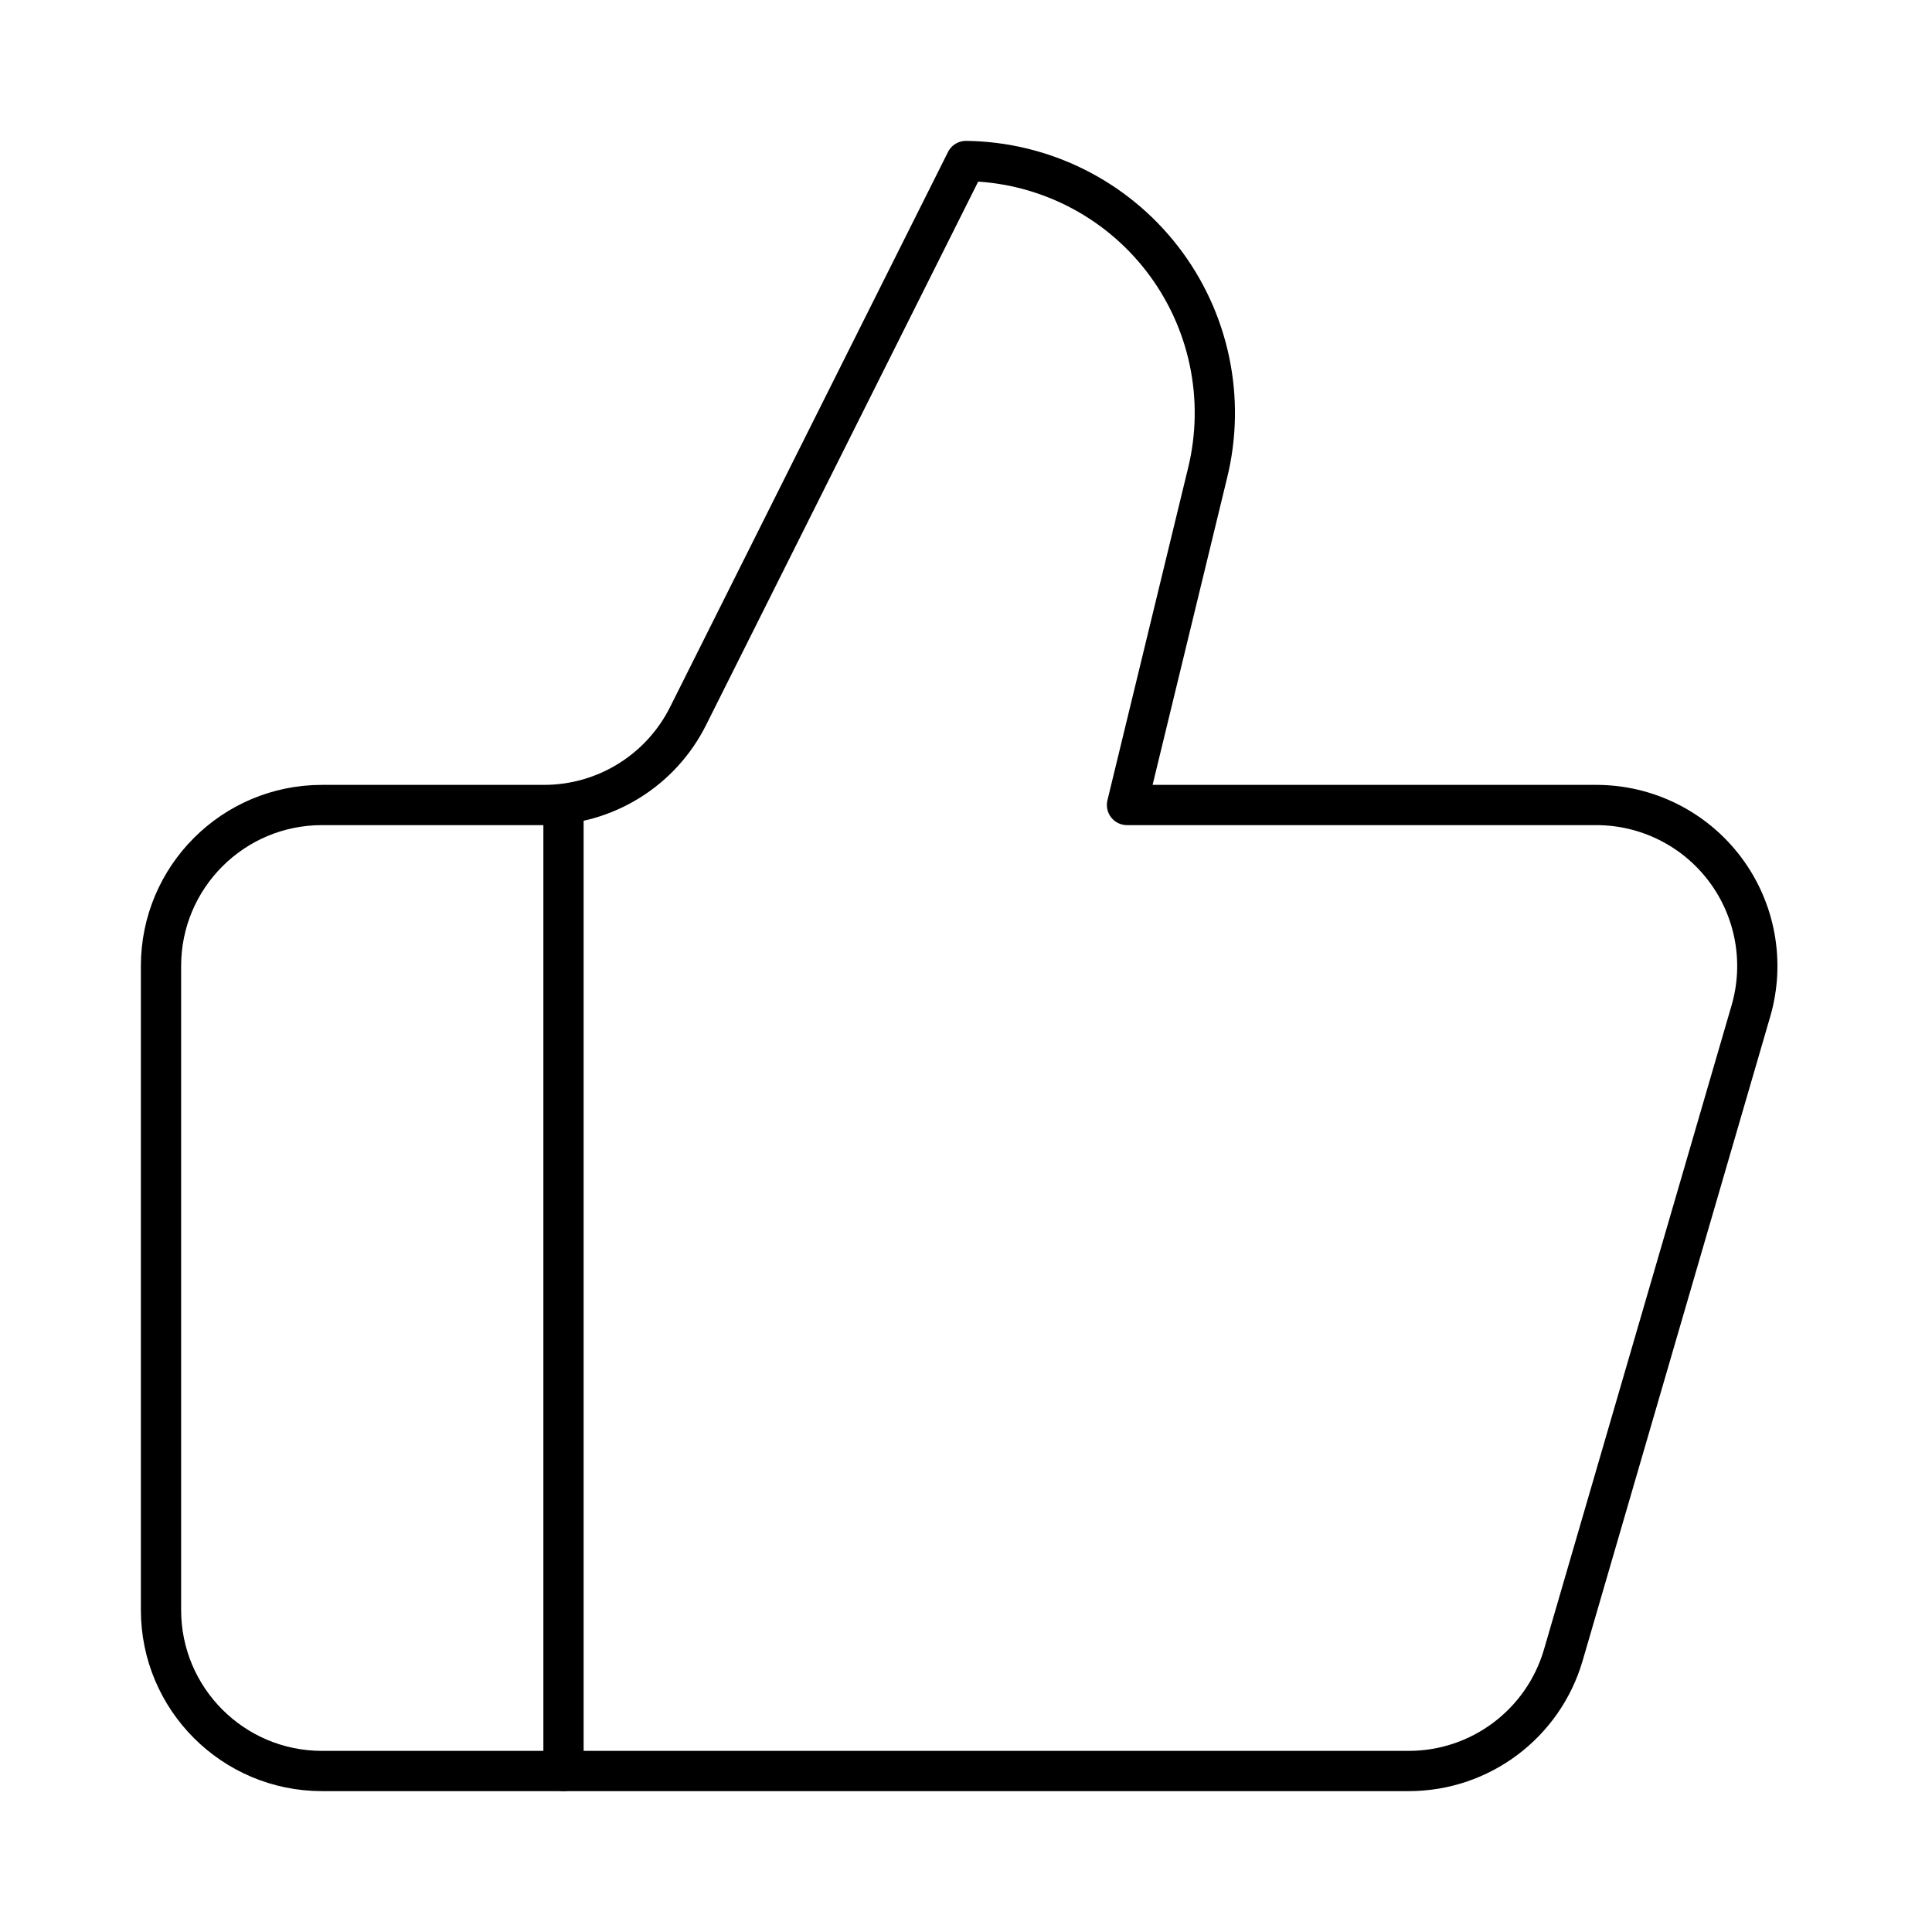
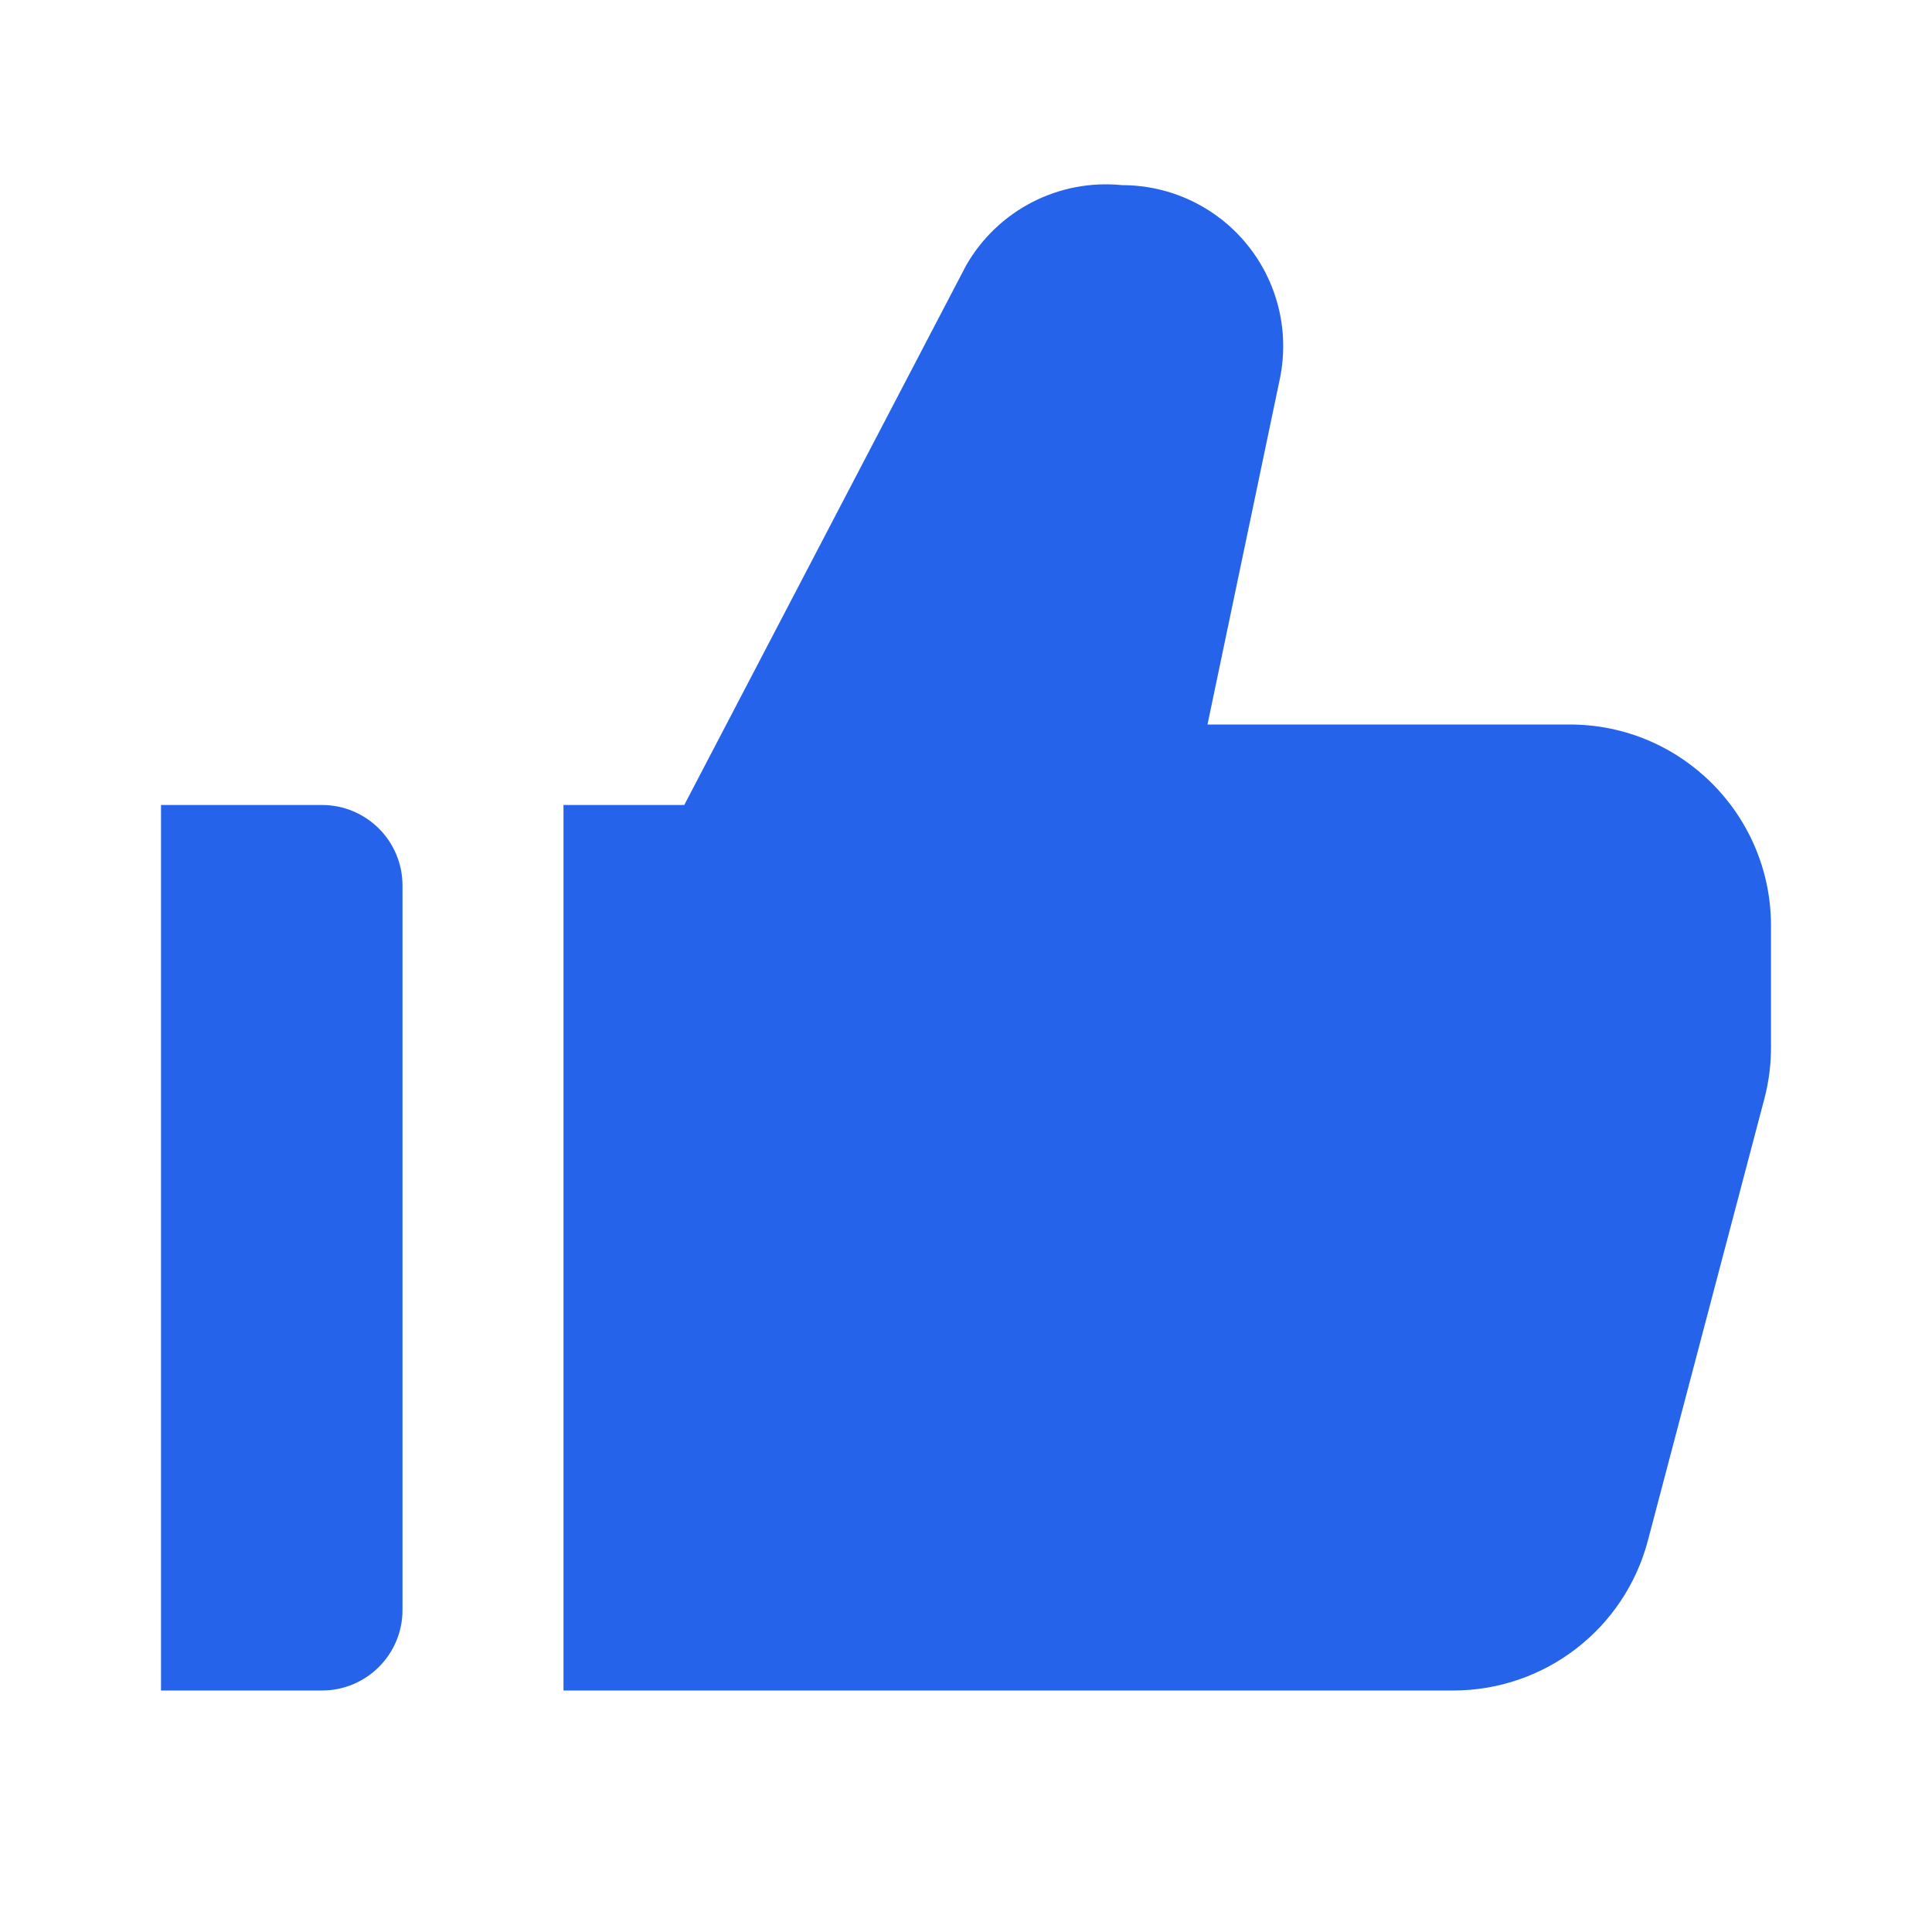
- <svg xmlns="http://www.w3.org/2000/svg" width="16" height="16" viewBox="0 0 24 24" fill="none" stroke="#000000" stroke-width="0.5" stroke-linecap="round" stroke-linejoin="round" class="lucide lucide-thumbs-up-icon lucide-thumbs-up">
-   <path d="M15 5.88 14 10h5.83a2 2 0 0 1 1.92 2.56l-2.33 8A2 2 0 0 1 17.5 22H4a2 2 0 0 1-2-2v-8a2 2 0 0 1 2-2h2.76a2 2 0 0 0 1.79-1.11L12 2a3.13 3.13 0 0 1 3 3.88Z" />
-   <path d="M7 10v12" />
+ <svg xmlns="http://www.w3.org/2000/svg" viewBox="0 0 24 24" width="24" height="24" fill="#2563eb">
+   <path d="M2 21h2a1 1 0 0 0 1-1v-9a1 1 0 0 0-1-1H2v11zM22 11.5a2.5 2.5 0 0 0-2.5-2.5H15l.9-4.3a2 2 0 0 0-1.96-2.4A2 2 0 0 0 12 3.3L8.5 10H7v11h11.05a2.5 2.5 0 0 0 2.42-1.86l1.45-5.5a2.5 2.5 0 0 0 .08-.64v-1.5z" />
</svg>
